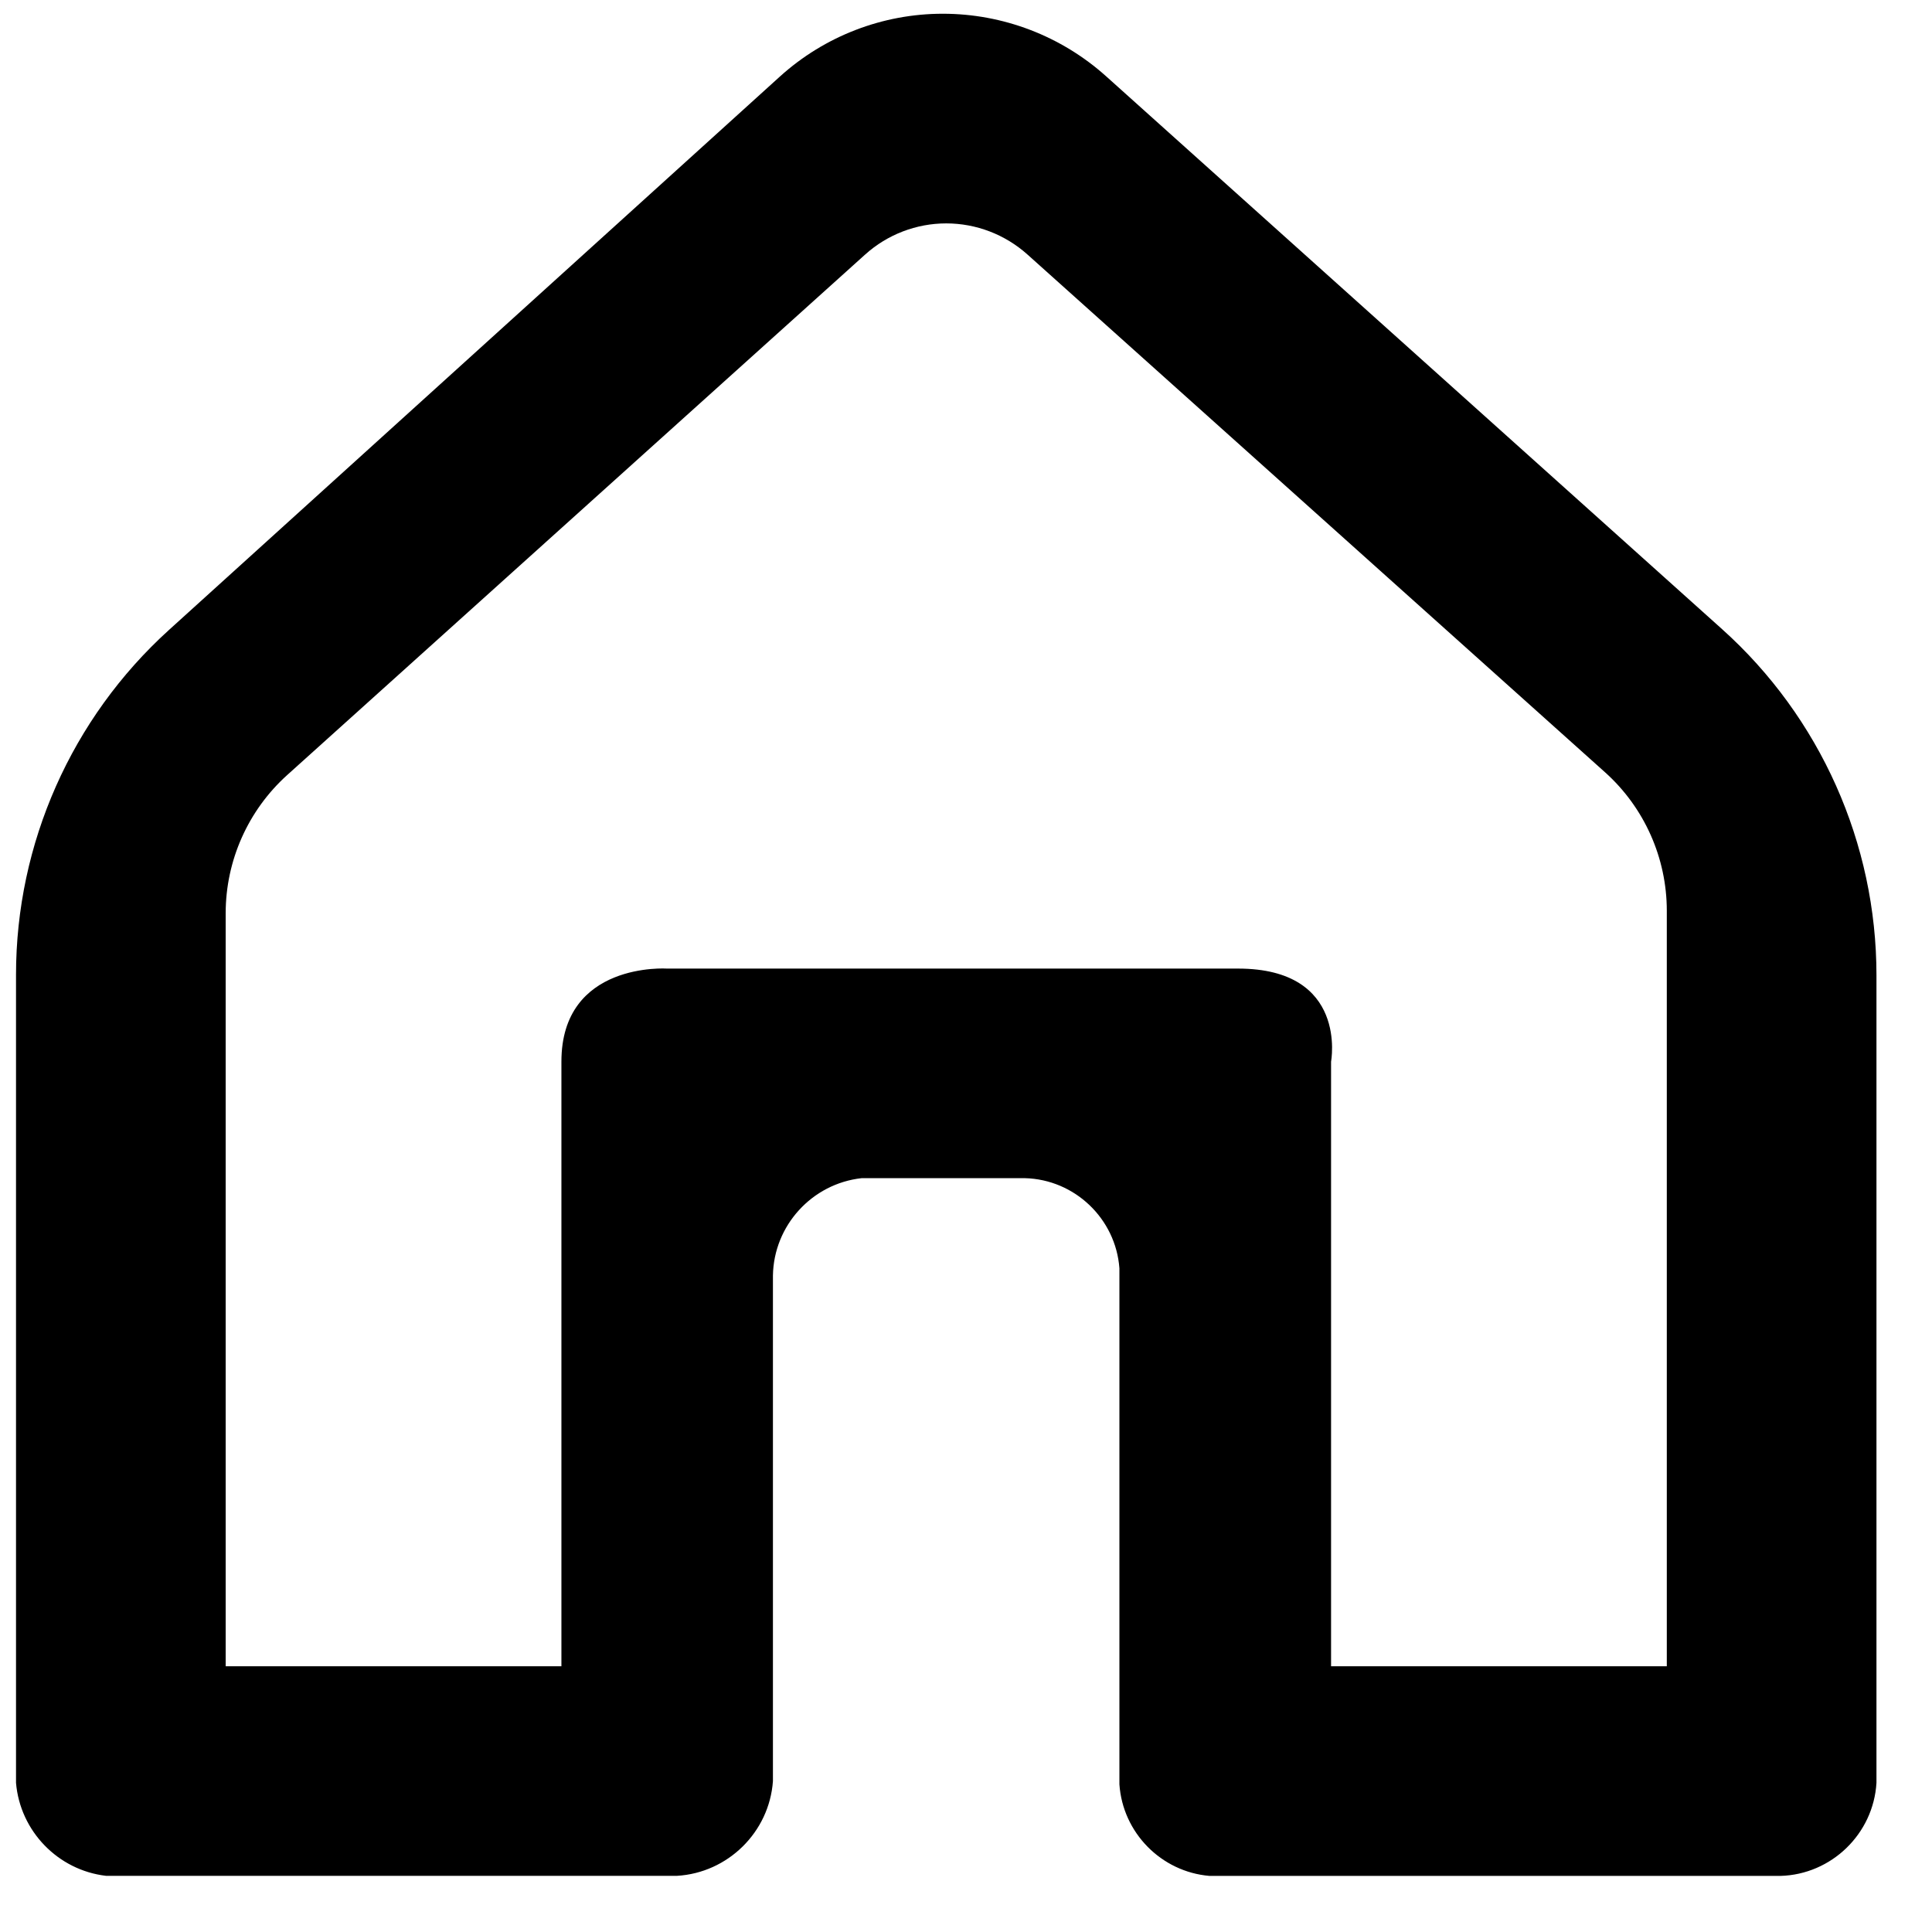
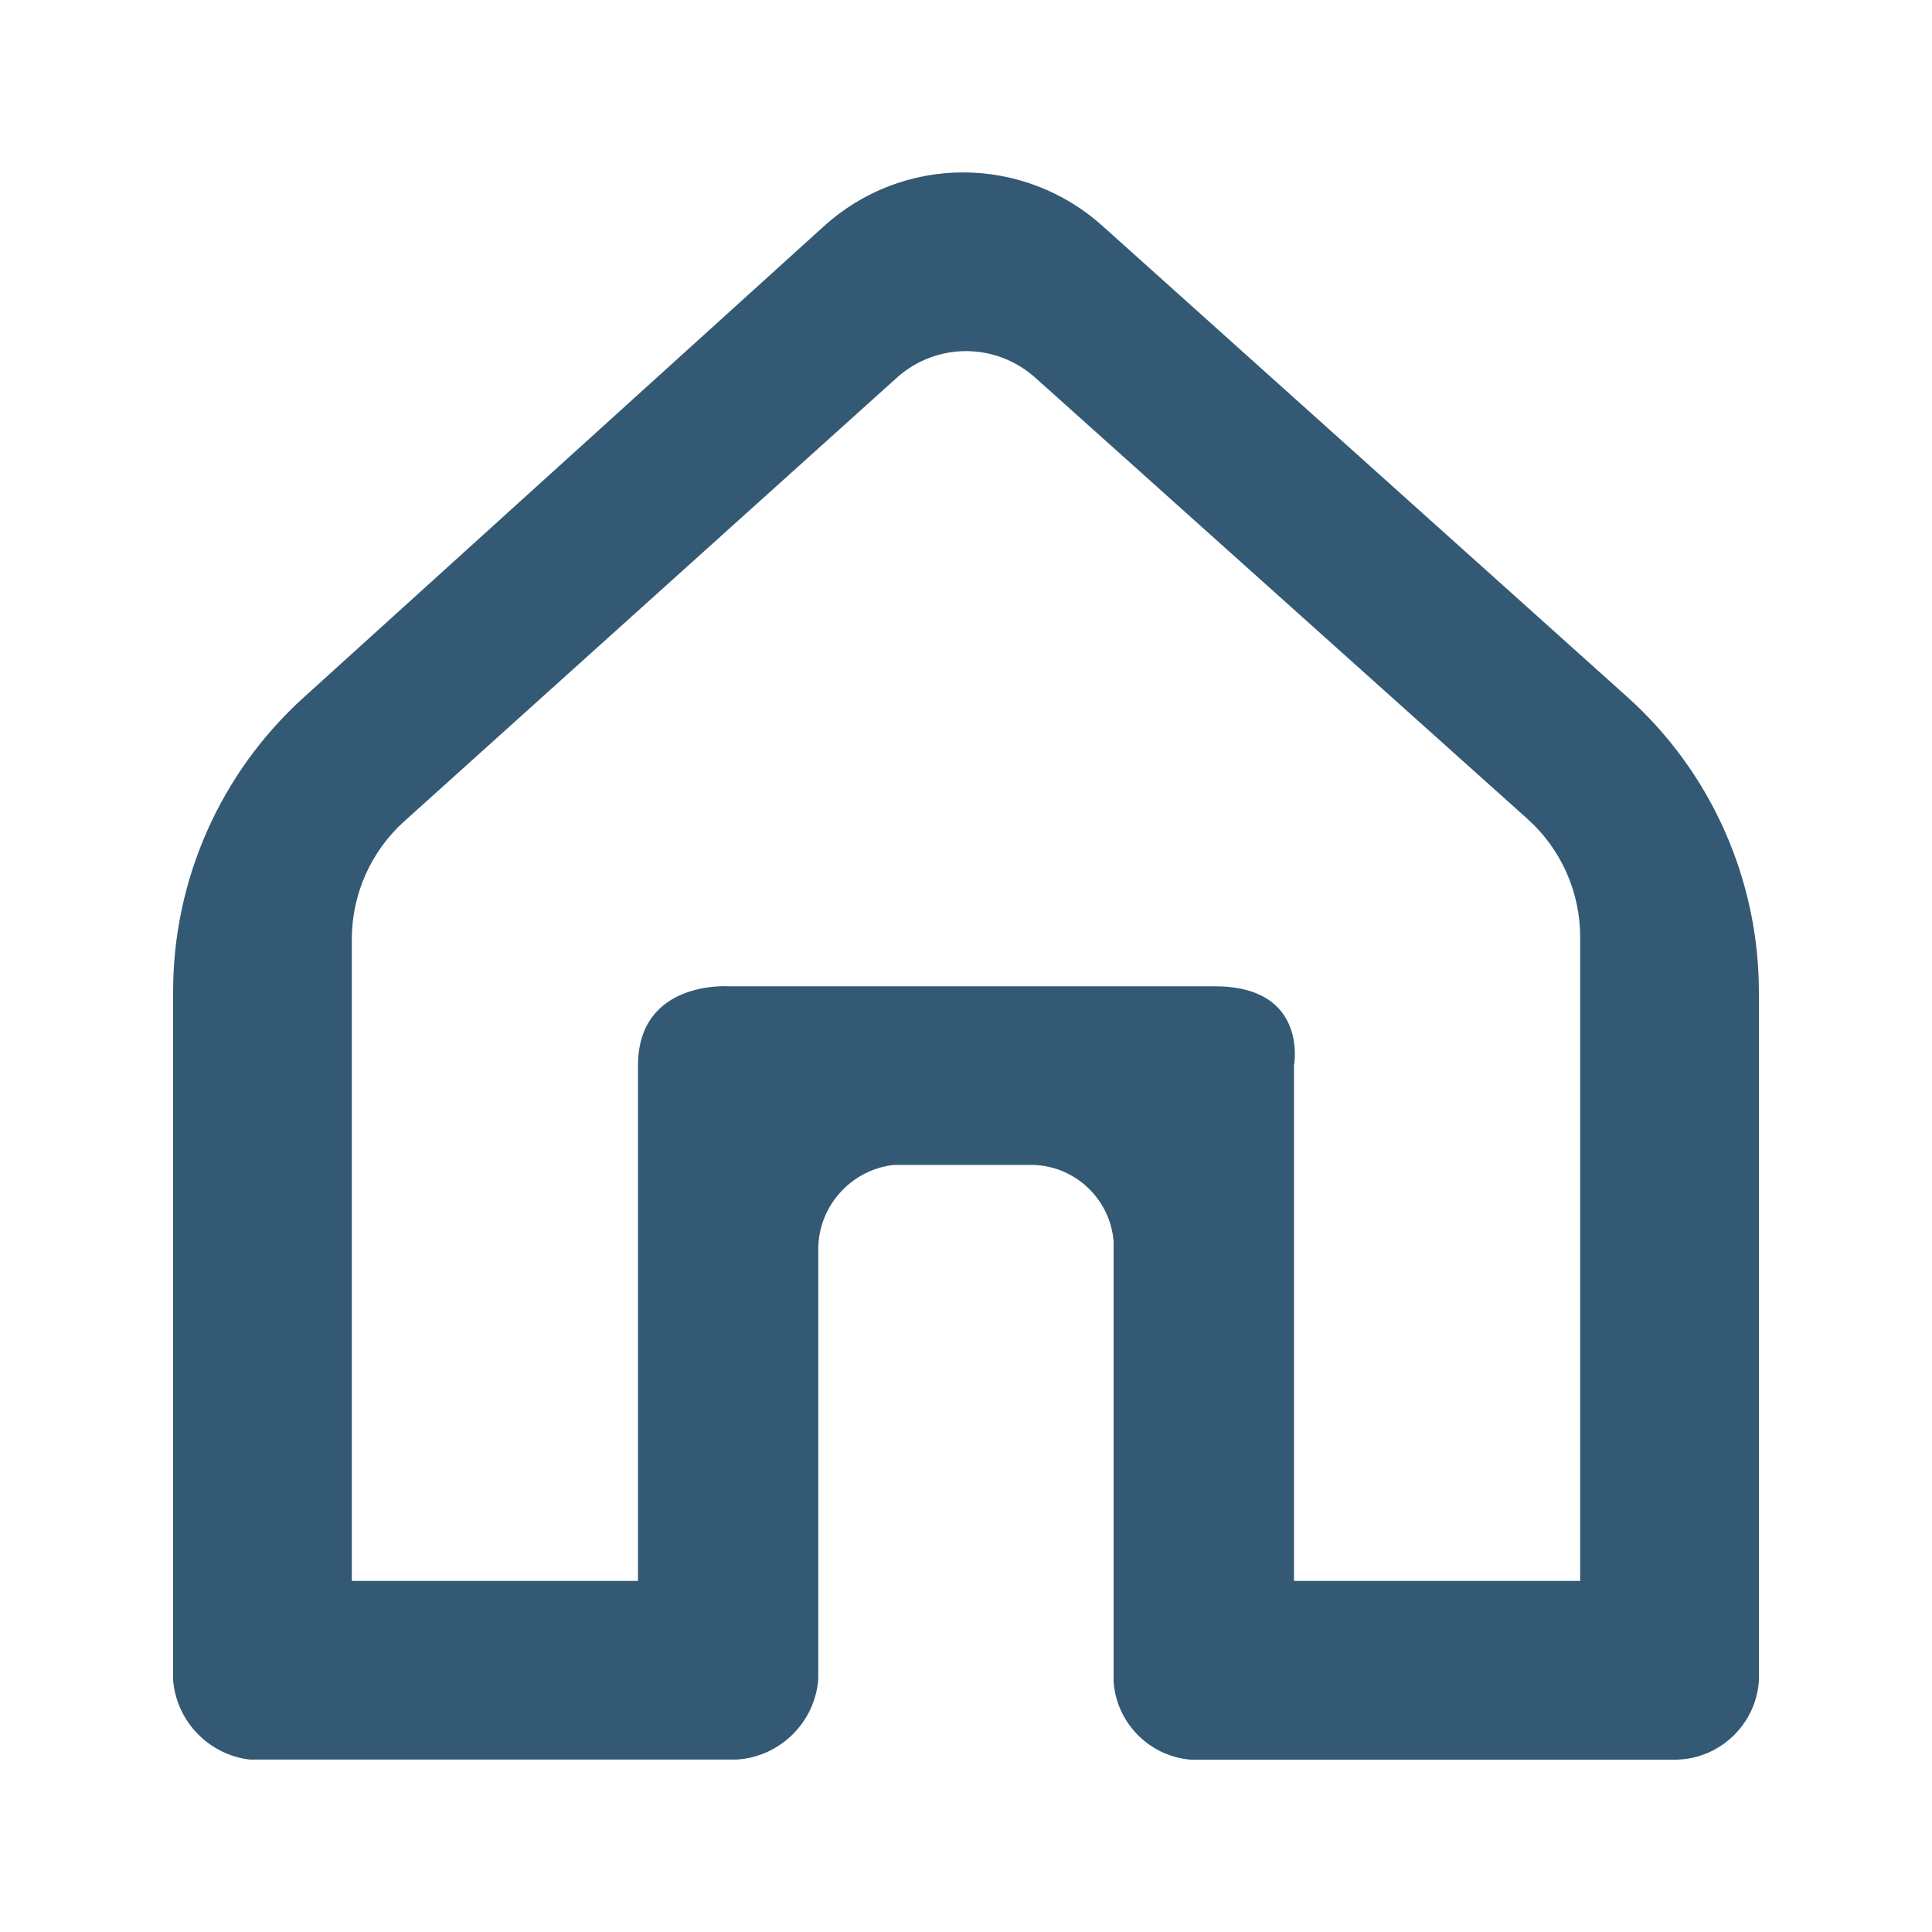
- <svg xmlns="http://www.w3.org/2000/svg" width="100%" height="100%" viewBox="0 0 27 27" version="1.1" xml:space="preserve" style="fill-rule:evenodd;clip-rule:evenodd;stroke-linejoin:round;stroke-miterlimit:2;">
-   <g id="Home">
-     </g>
-   <g id="Artboard1" transform="matrix(0.954199,0,0,0.957922,-1.49466,-3.25918)">
-     <rect x="1.566" y="3.402" width="27.674" height="27.543" style="fill:none;" />
-     <clipPath id="_clip1">
-       <rect x="1.566" y="3.402" width="27.674" height="27.543" />
-     </clipPath>
-     <g clip-path="url(#_clip1)">
-       <g id="Home_Icon" transform="matrix(1.048,0,0,1.04393,-577.743,-193.7)">
-         <g id="Home_Icon-2" transform="matrix(1,0,0,1,551,187)">
-           <rect id="Rectangle_6" x="0" y="0" width="30" height="30" style="fill:none;" />
-         </g>
-         <g transform="matrix(1,0,0,1,553,189)">
-           <g id="Group_16">
-             <g id="Group_18">
-               <clipPath id="_clip2">
-                 <path d="M12.952,0C12.111,0 11.299,0.313 10.675,0.878L2.136,8.613C0.777,9.845 0,11.596 0,13.43L0,24.723C0.057,25.398 0.586,25.945 1.259,26.023L9.237,26.023C9.949,25.981 10.527,25.412 10.578,24.7L10.578,17.634C10.589,16.936 11.123,16.35 11.817,16.273L14.1,16.273C14.795,16.291 15.369,16.839 15.42,17.532L15.42,24.744C15.466,25.42 16.004,25.967 16.679,26.024L24.657,26.024C25.371,26.005 25.958,25.436 26,24.723L26,13.438C26,11.593 25.215,9.832 23.842,8.6L15.233,0.873C14.606,0.311 13.794,-0 12.952,0ZM18.378,23.094L18.378,14.644C18.378,14.644 18.622,13.344 17.078,13.344L9.1,13.344C9.1,13.344 7.622,13.244 7.622,14.644L7.622,23.094L2.93,23.094L2.93,12.571C2.93,11.835 3.243,11.132 3.79,10.639L11.867,3.365C12.178,3.085 12.582,2.93 13,2.93C13.418,2.93 13.822,3.085 14.134,3.364L22.206,10.6C22.756,11.093 23.07,11.798 23.07,12.536L23.07,23.094L18.378,23.094Z" />
-               </clipPath>
-               <g clip-path="url(#_clip2)">
-                 <g id="Path_13" transform="matrix(1,0,0,1,-0.3,20.7)">
-                   <rect x="-1" y="-22" width="28.6" height="28.623" style="fill-rule:nonzero;" />
-                 </g>
-               </g>
-             </g>
+ <svg xmlns="http://www.w3.org/2000/svg" width="100%" height="100%" viewBox="0 0 25 25" version="1.1" xml:space="preserve" style="fill-rule:evenodd;clip-rule:evenodd;stroke-linejoin:round;stroke-miterlimit:2;">
+   <g transform="matrix(0.789223,0,0,0.789223,2.2401,2.23102)">
+     <g id="Group_16">
+       <g id="Group_18">
+         <clipPath id="_clip1">
+           <path d="M12.952,0C12.111,0 11.299,0.313 10.675,0.878L2.136,8.613C0.777,9.845 0,11.596 0,13.43L0,24.723C0.057,25.398 0.586,25.945 1.259,26.023L9.237,26.023C9.949,25.981 10.527,25.412 10.578,24.7L10.578,17.634C10.589,16.936 11.123,16.35 11.817,16.273L14.1,16.273C14.795,16.291 15.369,16.839 15.42,17.532L15.42,24.744C15.466,25.42 16.004,25.967 16.679,26.024L24.657,26.024C25.371,26.005 25.958,25.436 26,24.723L26,13.438C26,11.593 25.215,9.832 23.842,8.6L15.233,0.873C14.606,0.311 13.794,-0 12.952,0ZM18.378,23.094L18.378,14.644C18.378,14.644 18.622,13.344 17.078,13.344L9.1,13.344C9.1,13.344 7.622,13.244 7.622,14.644L7.622,23.094L2.93,23.094L2.93,12.571C2.93,11.835 3.243,11.132 3.79,10.639L11.867,3.365C12.178,3.085 12.582,2.93 13,2.93C13.418,2.93 13.822,3.085 14.134,3.364L22.206,10.6C22.756,11.093 23.07,11.798 23.07,12.536L23.07,23.094L18.378,23.094Z" />
+         </clipPath>
+         <g clip-path="url(#_clip1)">
+           <g id="Path_13" transform="matrix(1,0,0,1,-0.3,20.7)">
+             <rect x="-1" y="-22" width="28.6" height="28.623" style="fill:#335974;fill-rule:nonzero;" />
          </g>
        </g>
      </g>
    </g>
  </g>
</svg>
